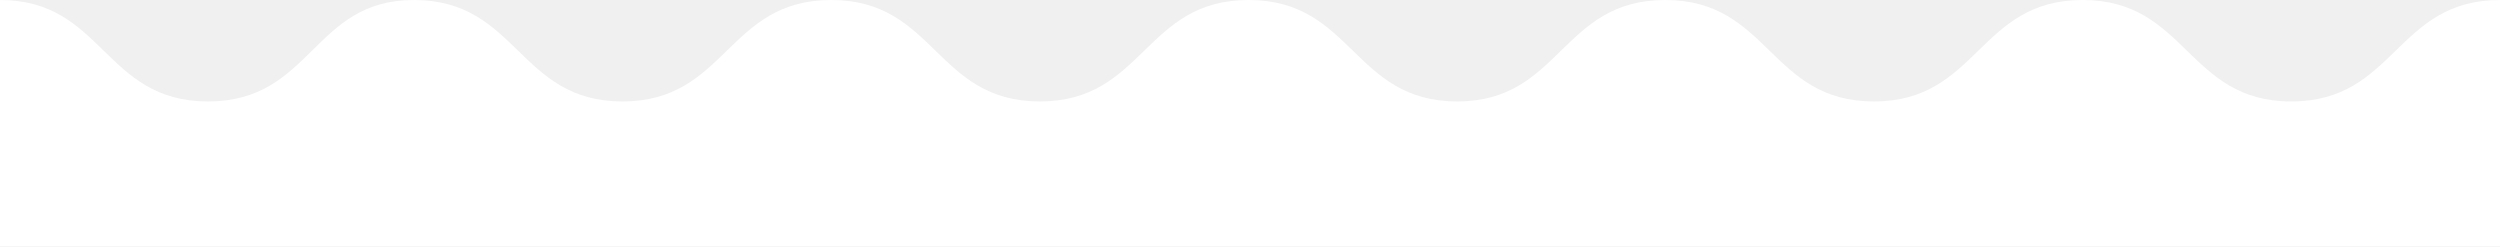
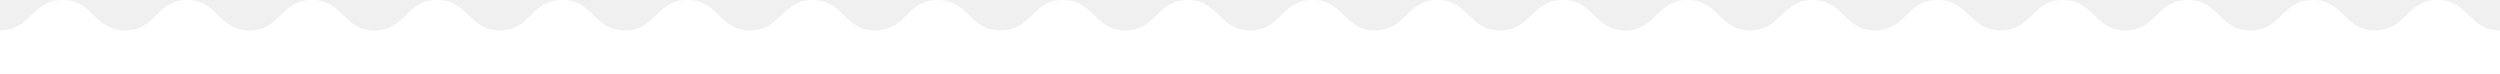
- <svg xmlns="http://www.w3.org/2000/svg" width="345" height="34" viewBox="0 0 345 34" fill="none">
-   <path d="M316.2 14C330.6 14 330.6 0 345 0V34H0L4.95911e-05 0C14.3 0 14.3 14 28.7 14C43.1 14 43.1 0 57.1 0C71.5 0 71.5 14 85.9 14C100.3 14 100.3 0 114.7 0C129.1 0 129.1 14 143.5 14C157.9 14 157.9 0 172.3 0C186.7 0 186.7 14 201.1 14C215.4 14 215.4 0 229.8 0C244.2 0 244.2 14 258.6 14C273 14 273 0 287.4 0C301.8 0 301.8 14 316.2 14Z" fill="white" />
+ <svg xmlns="http://www.w3.org/2000/svg" width="1150" height="34" viewBox="0 0 1150 34" fill="none">
+   <path d="M1121.3 0C1106.9 0 1106.9 14 1092.6 14C1078.3 14 1078.2 0 1063.9 0C1049.6 0 1049.5 14 1035.2 14C1020.8 14 1020.8 0 1006.4 0C992 0 992 14 977.7 14C963.3 14 963.3 0 949 0C934.6 0 934.6 14 920.3 14C906 14 905.6 0 891.3 0C876.9 0 876.9 14 862.6 14C848.3 14 848.1 0 833.8 0C819.4 0 819.4 14 805.1 14C790.7 14 790.7 0 776.3 0C761.9 0 761.9 14 747.6 14C733.2 14 733.2 0 718.9 0C704.6 0 704.4 14 690 14C675.6 14 675.6 0 661.3 0C646.9 0 646.9 14 632.6 14C618.2 14 618.2 0 603.8 0C589.4 0 589.4 14 575.1 14C560.7 14 560.7 0 546.4 0C532 0 532 14 517.7 14C503.3 14 503.3 0 489 0C474.6 0 474.6 14 460.2 14C445.8 14 445.8 0 431.4 0C417 0 417 14 402.6 14C388.2 14 388.2 0 373.8 0C359.4 0 359.4 14 345 14C330.6 14 330.6 0 316.2 0C301.8 0 301.8 14 287.4 14C273 14 273 0 258.6 0C244.2 0 244.2 14 229.9 14C215.5 14 215.5 0 201.1 0C186.7 0 186.7 14 172.3 14C157.9 14 157.9 0 143.5 0C129.1 0 129.1 14 114.7 14C100.3 14 100.3 0 85.9 0C71.9 0 71.9 14 57.5 14C43.1 14 43.1 0 28.8 0C14.5 0 14.4 14 0 14V34H1150V14C1135.6 14 1135.6 0 1121.3 0Z" fill="white" />
</svg>
